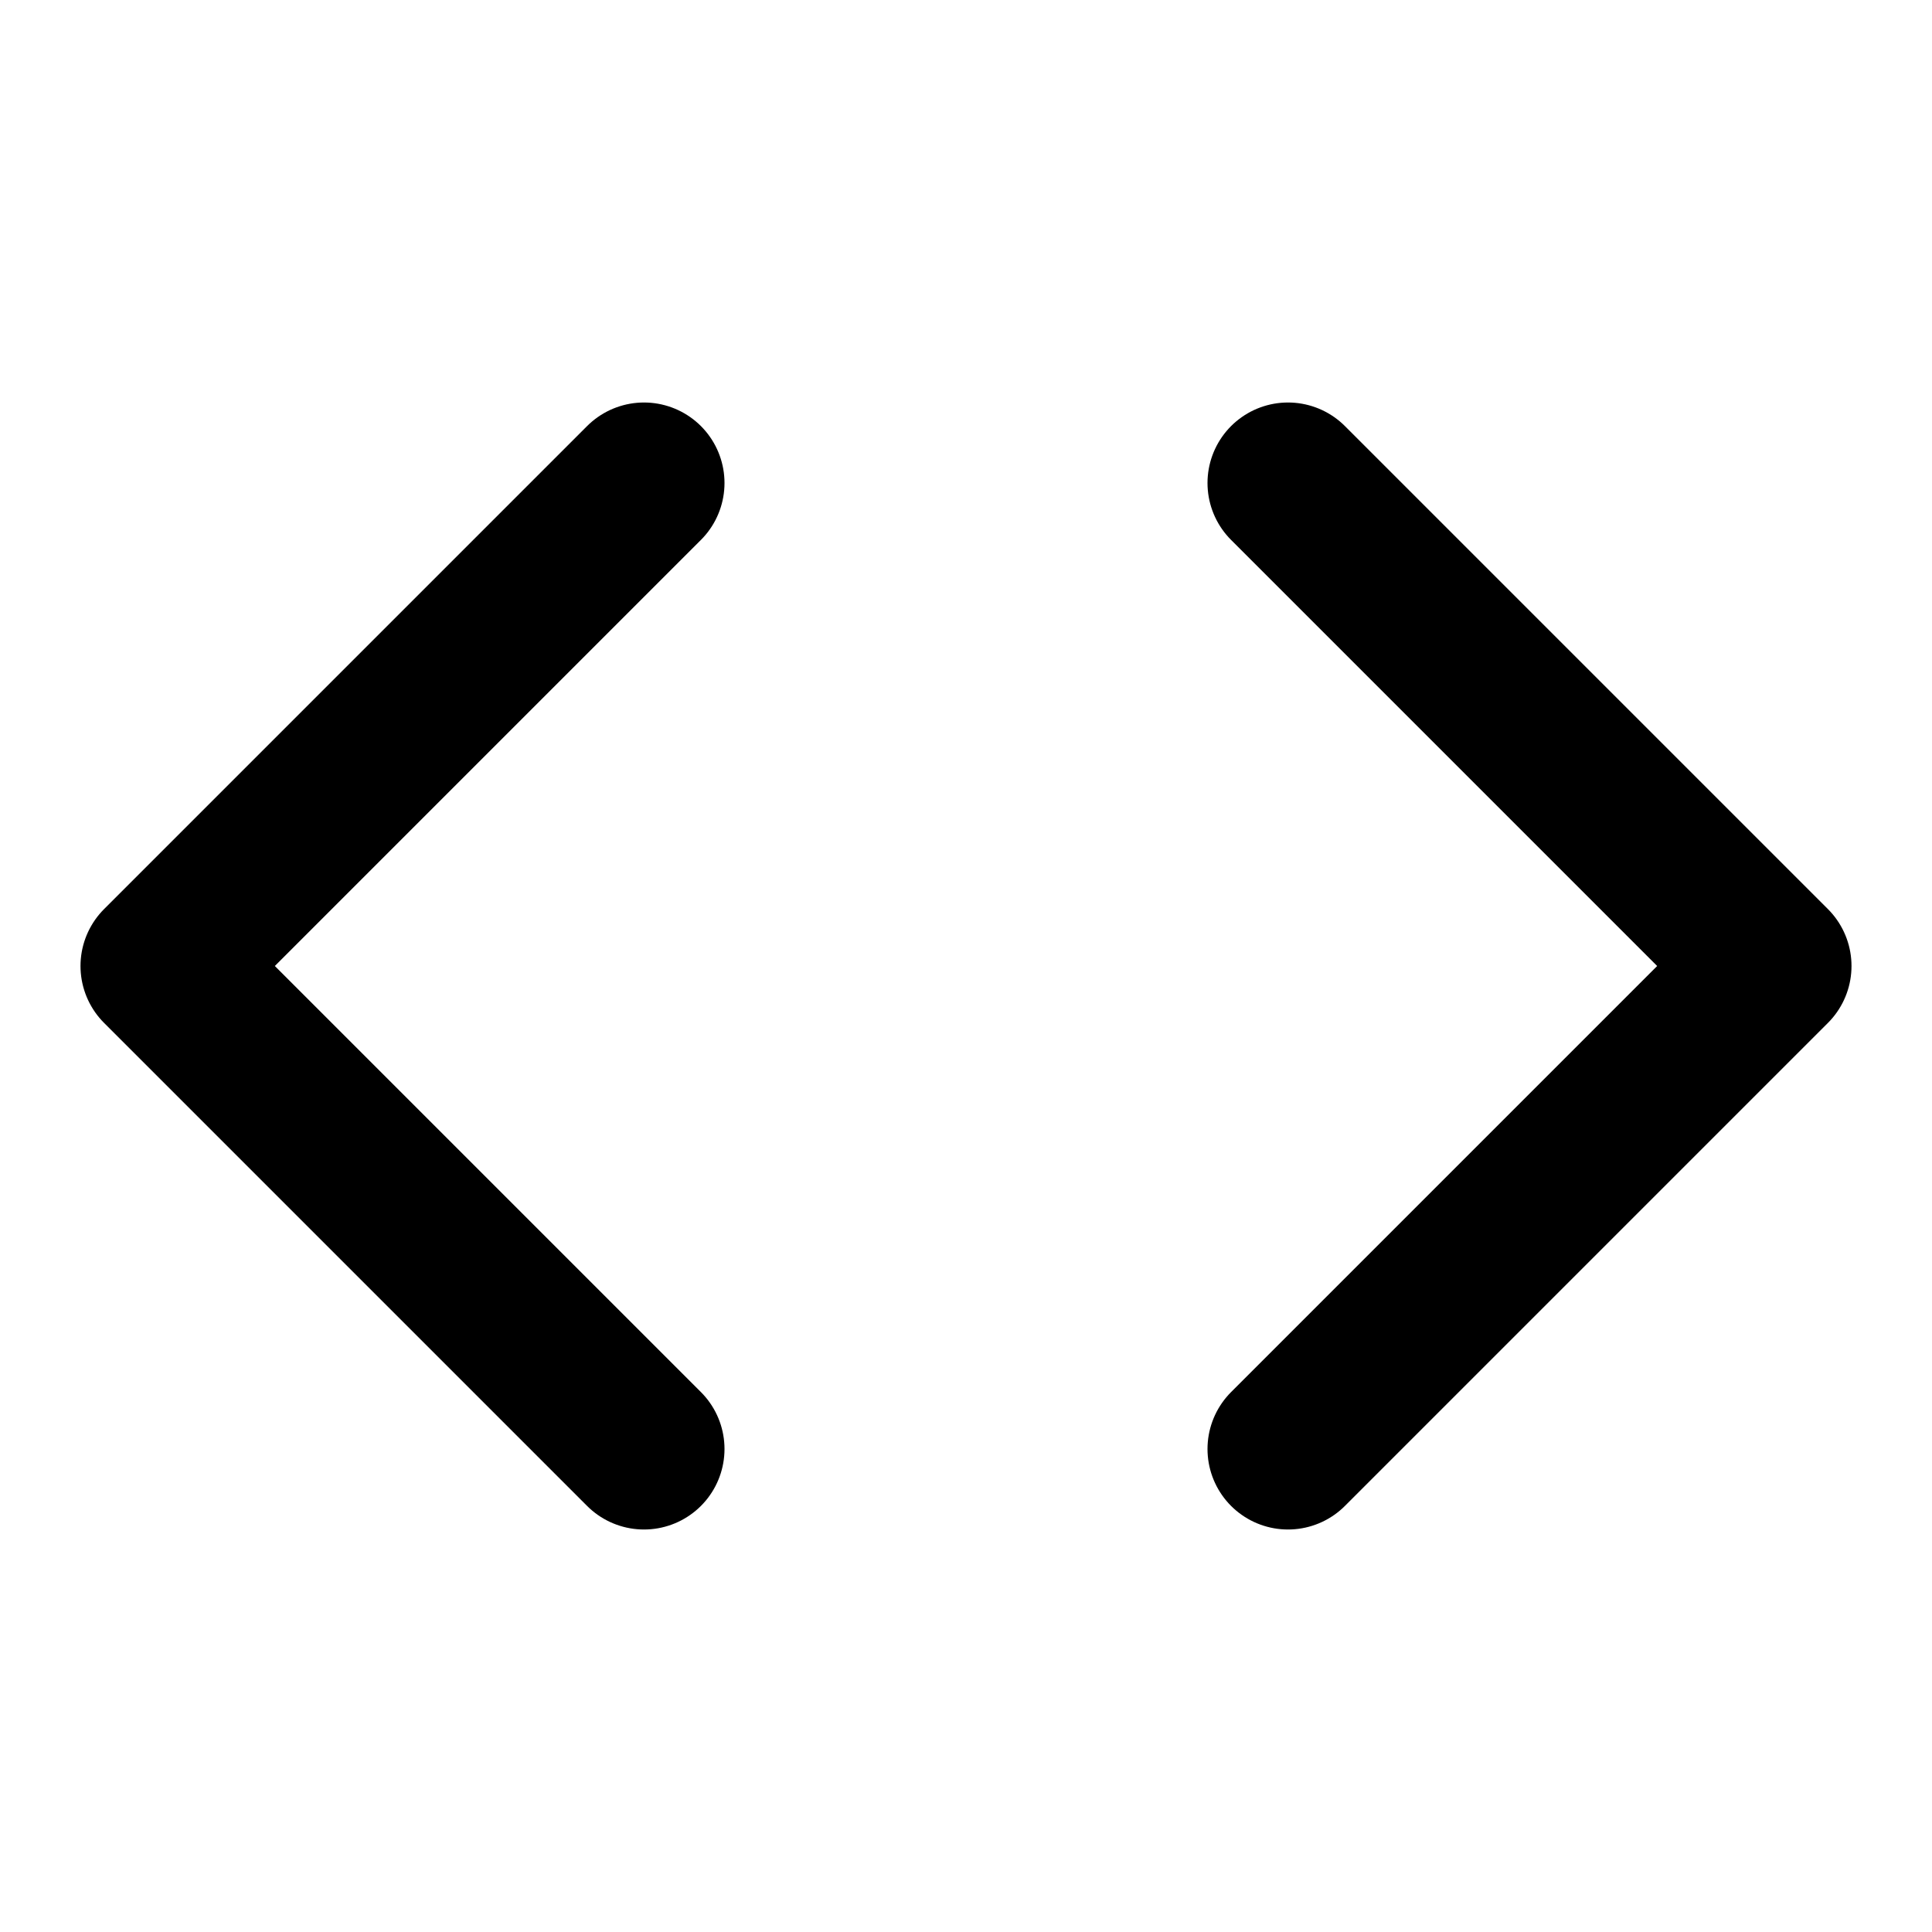
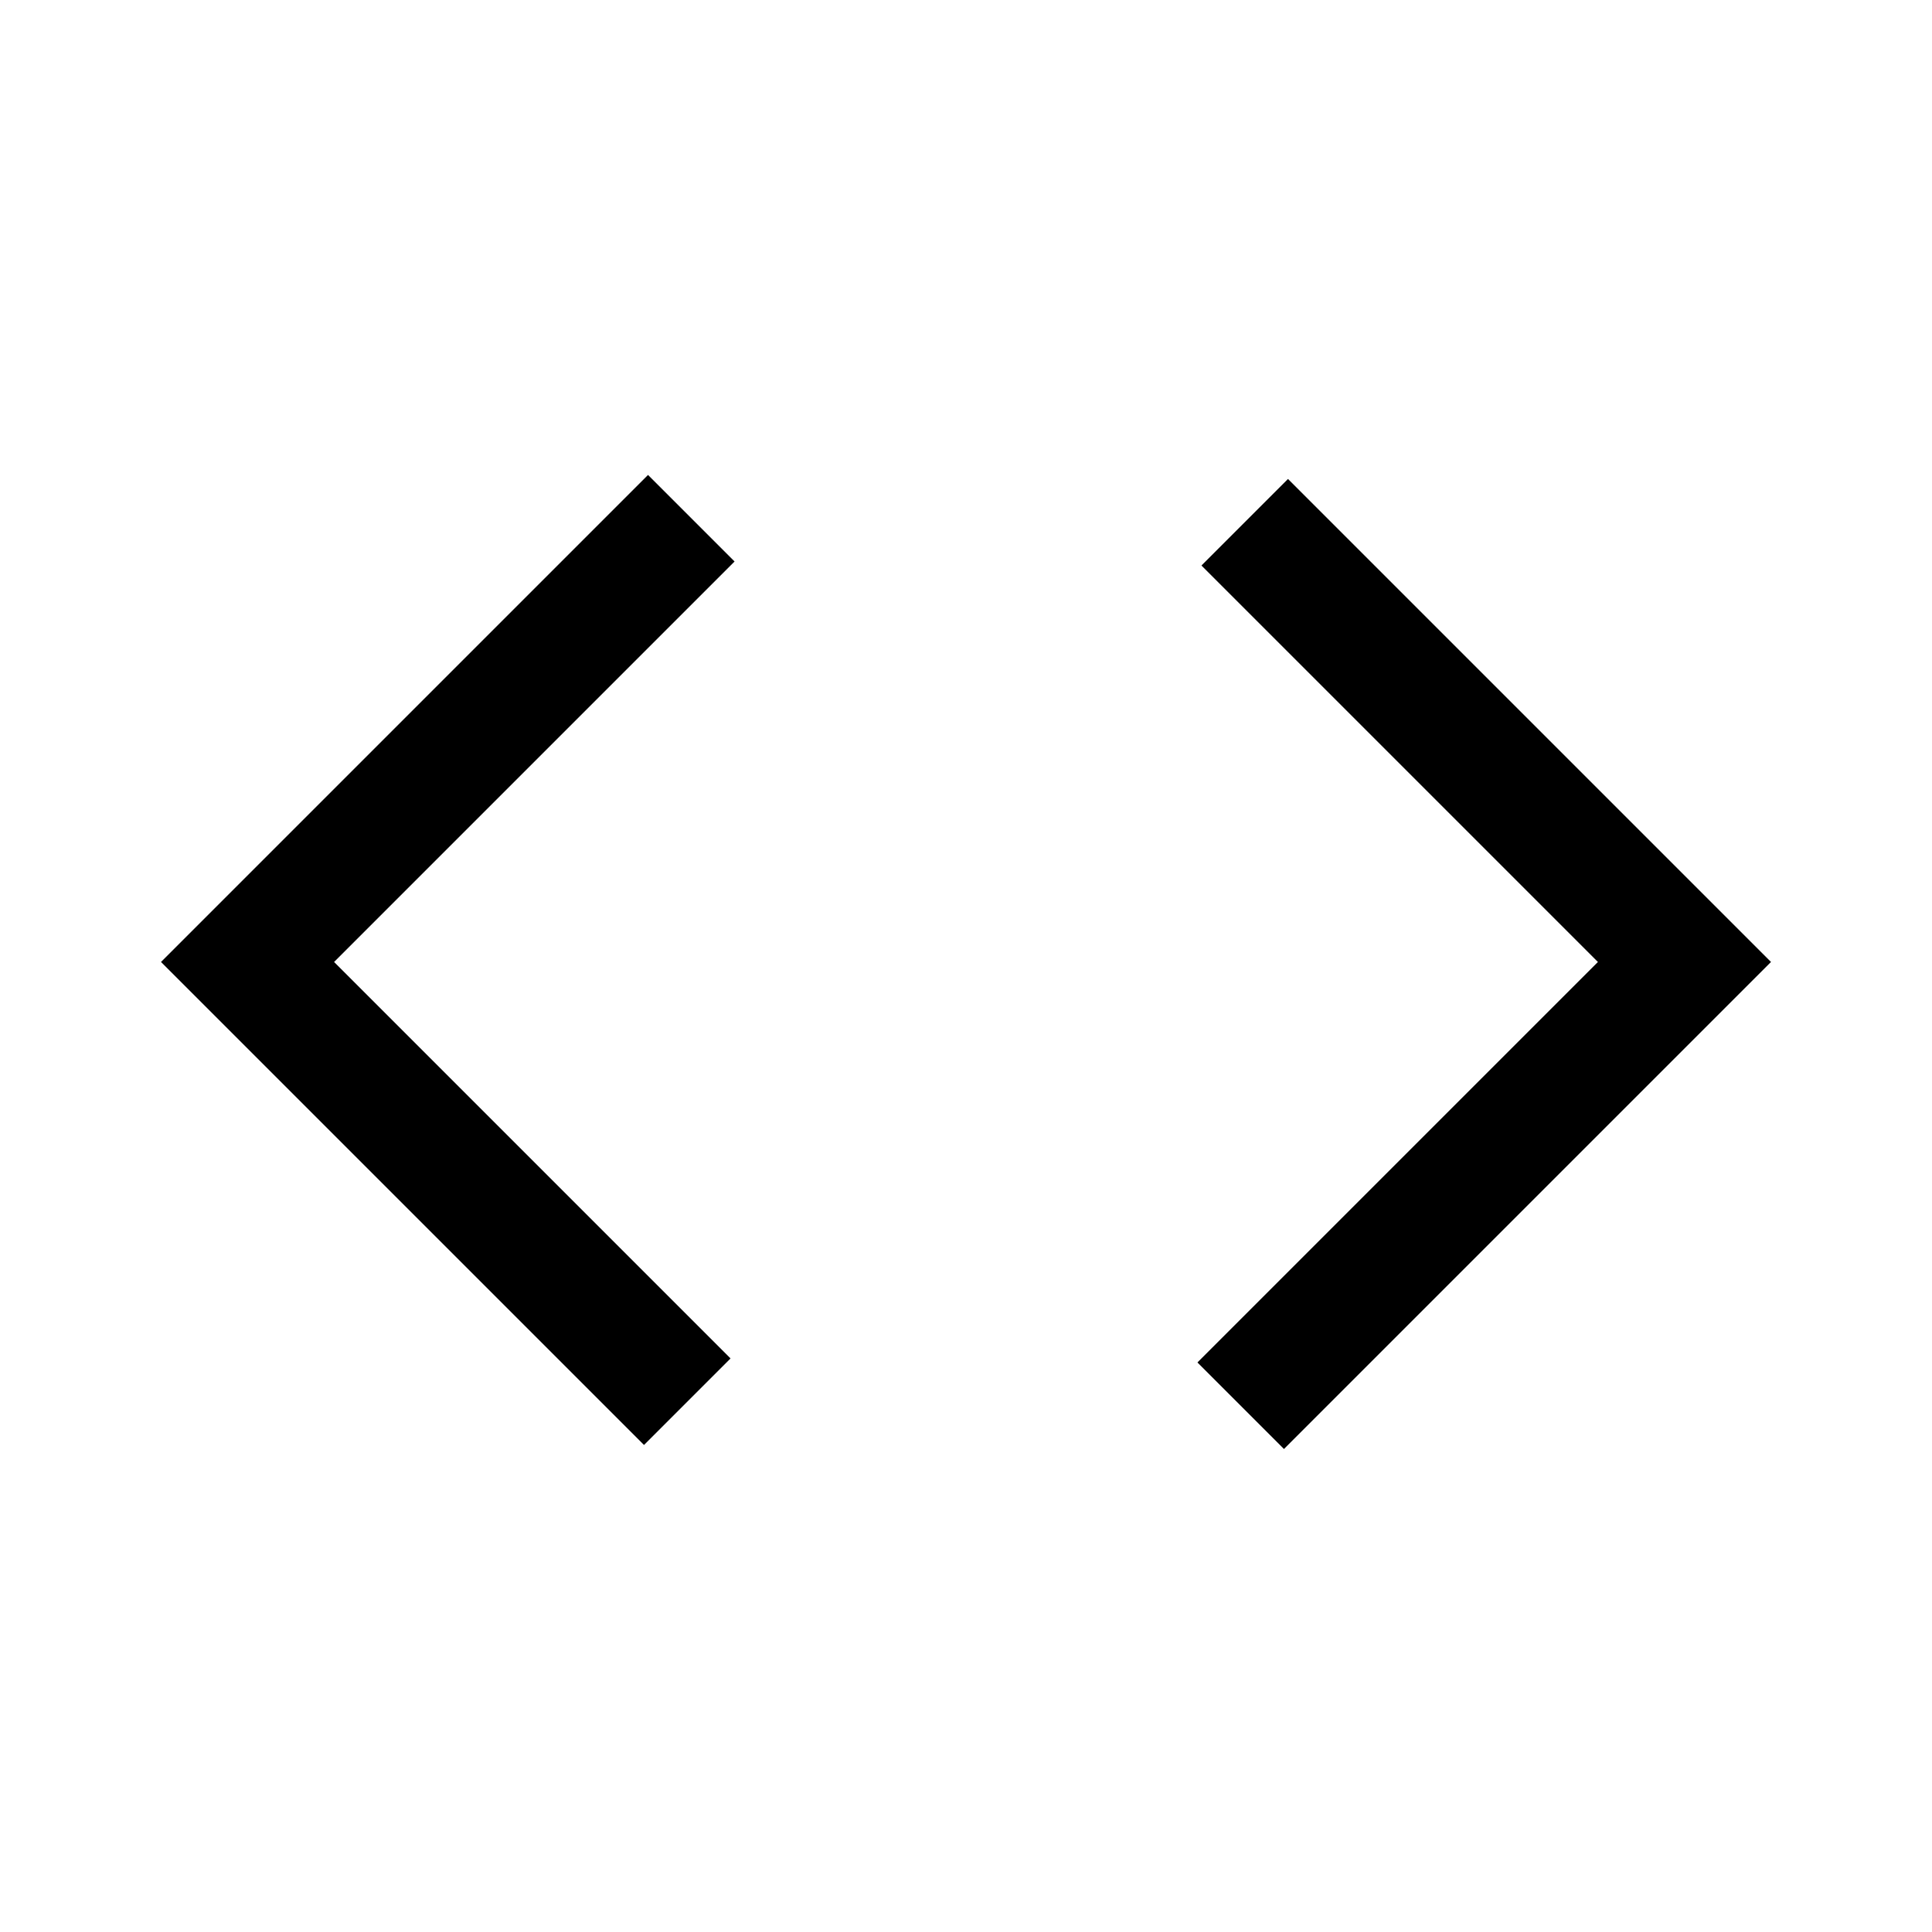
- <svg xmlns="http://www.w3.org/2000/svg" class="lucide lucide-code" width="24" height="24" viewBox="0 0 24 24" fill="none" stroke="currentColor" stroke-width="2" stroke-linecap="round" stroke-linejoin="round">
-   <path d="m16 18 6-6-6-6" />
-   <path d="m8 6-6 6 6 6" />
+ <svg xmlns="http://www.w3.org/2000/svg" width="48" height="48" viewBox="0 -960 960 960">
+   <path d="M320-242 80-482l242-242 43 43-199 199 197 197-43 43Zm318 2-43-43 199-199-197-197 43-43 240 240-242 242Z" />
</svg>
